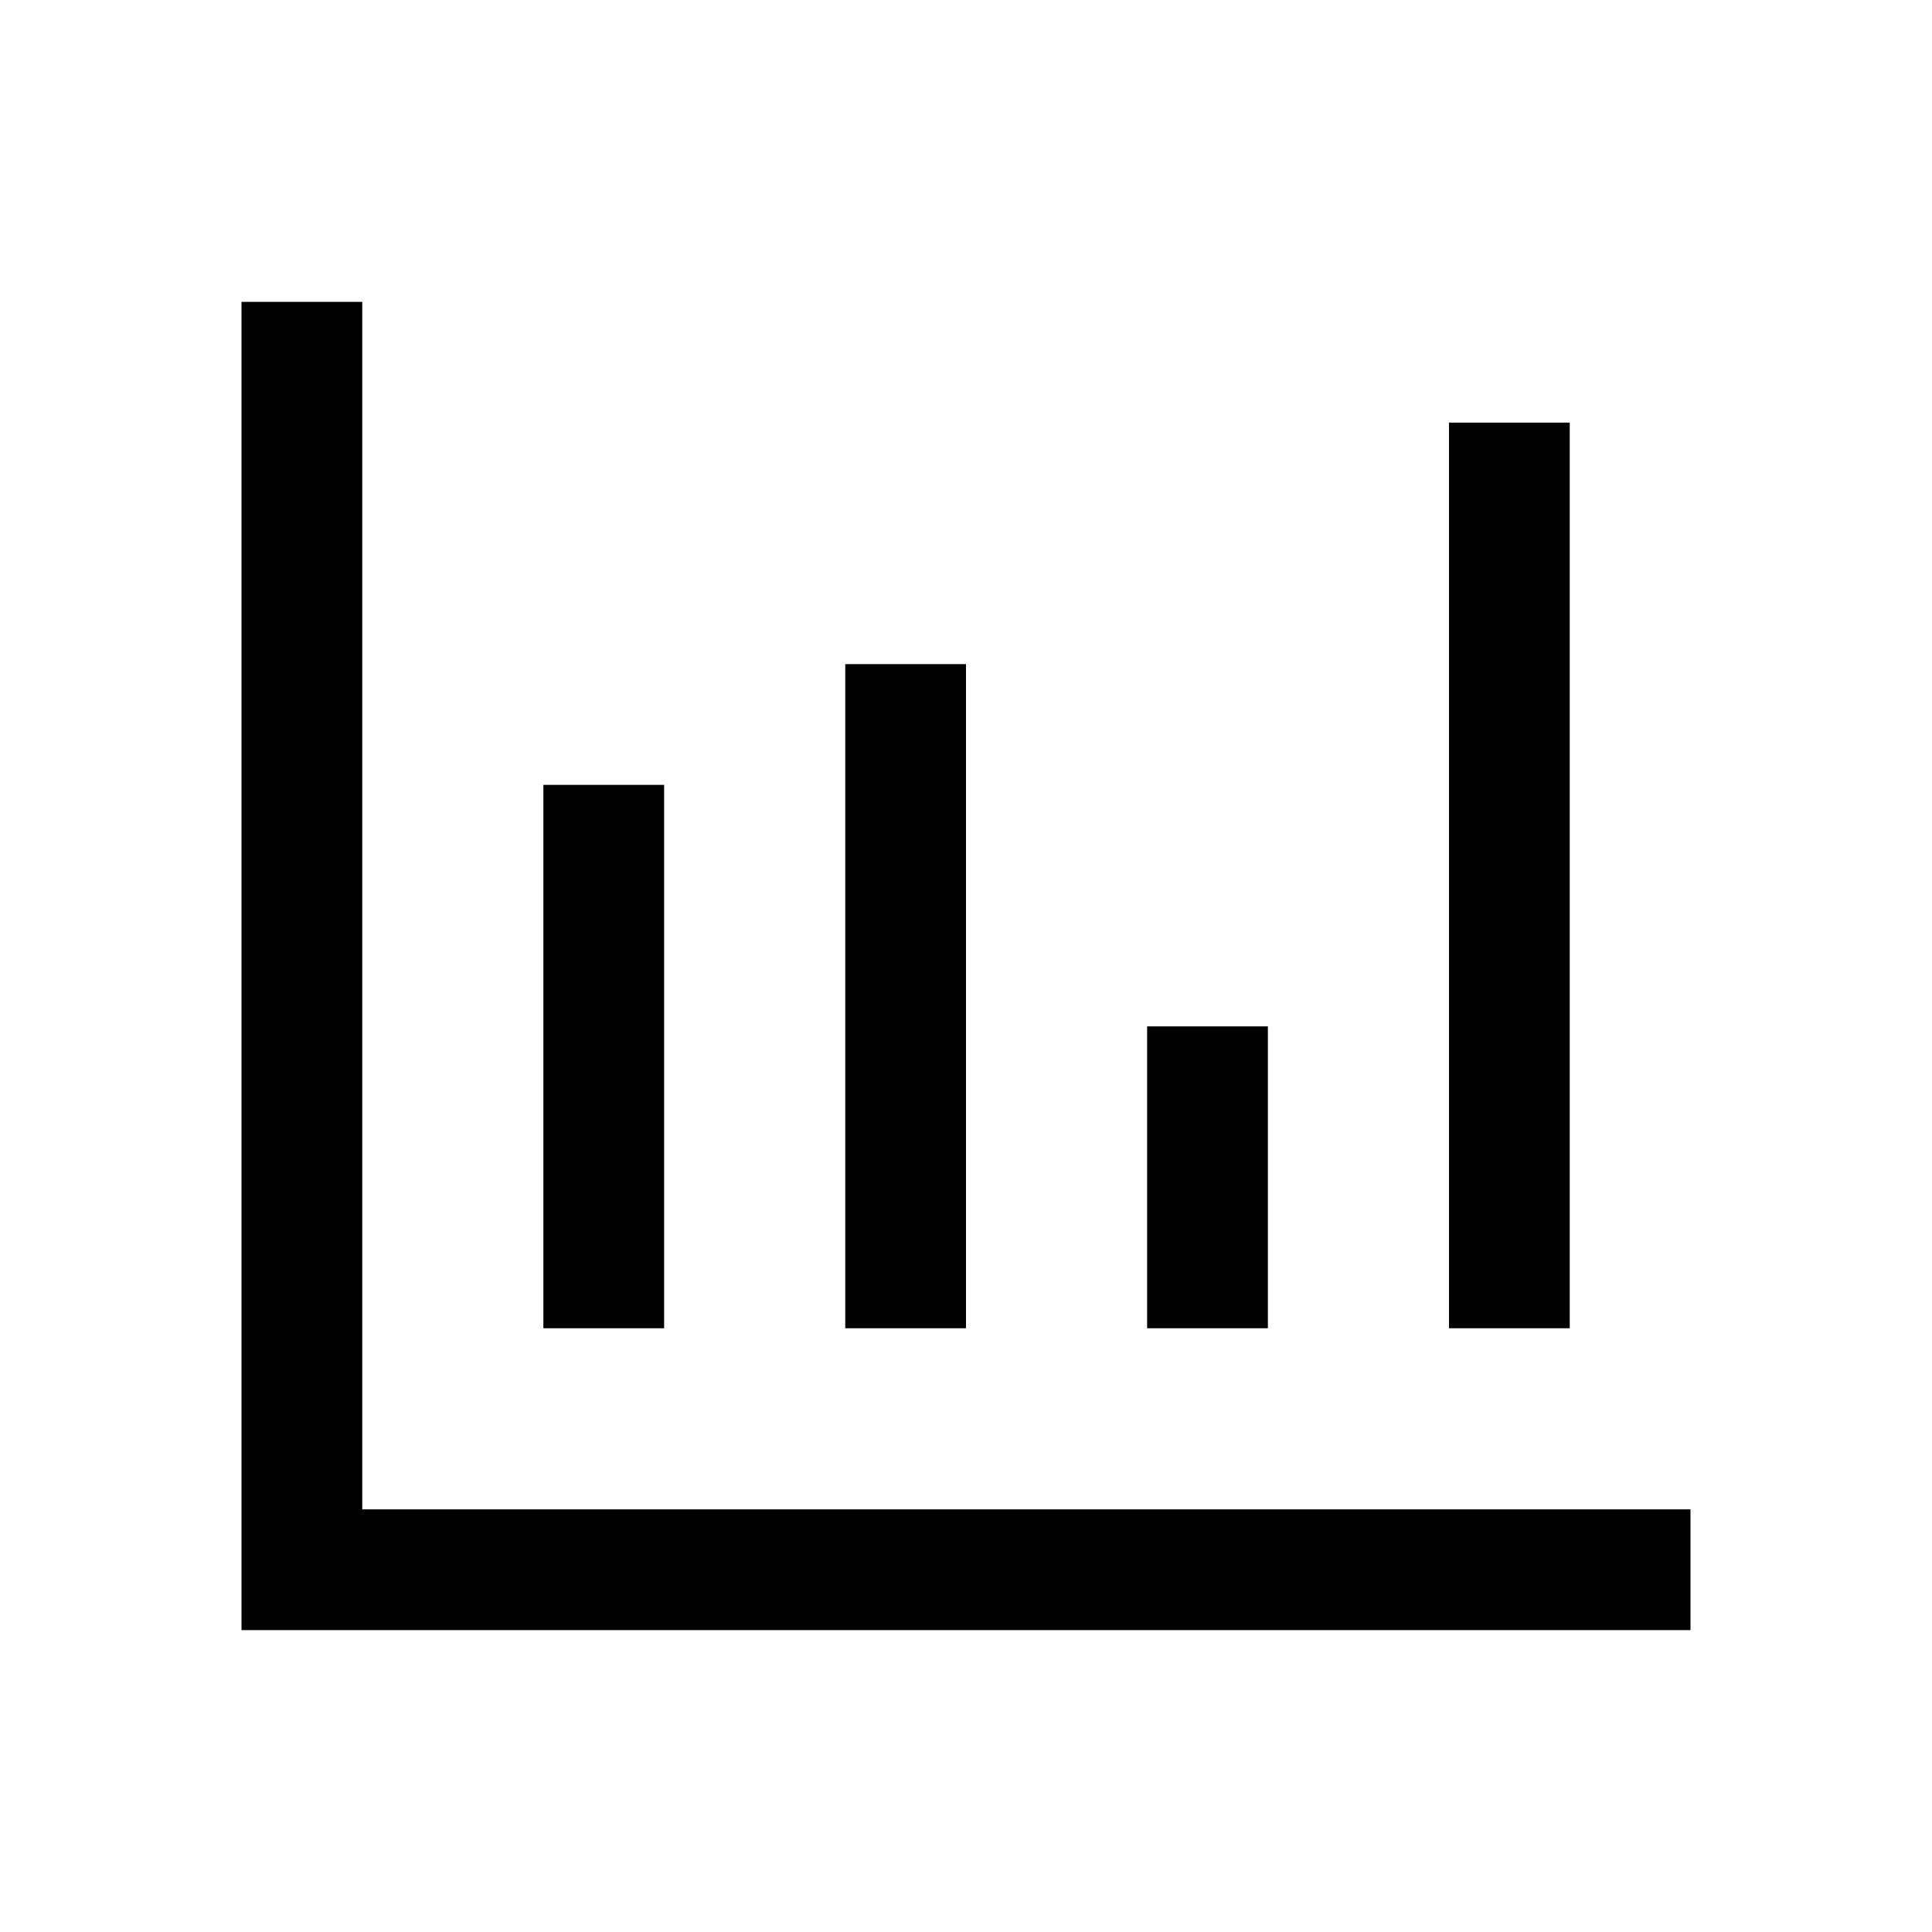
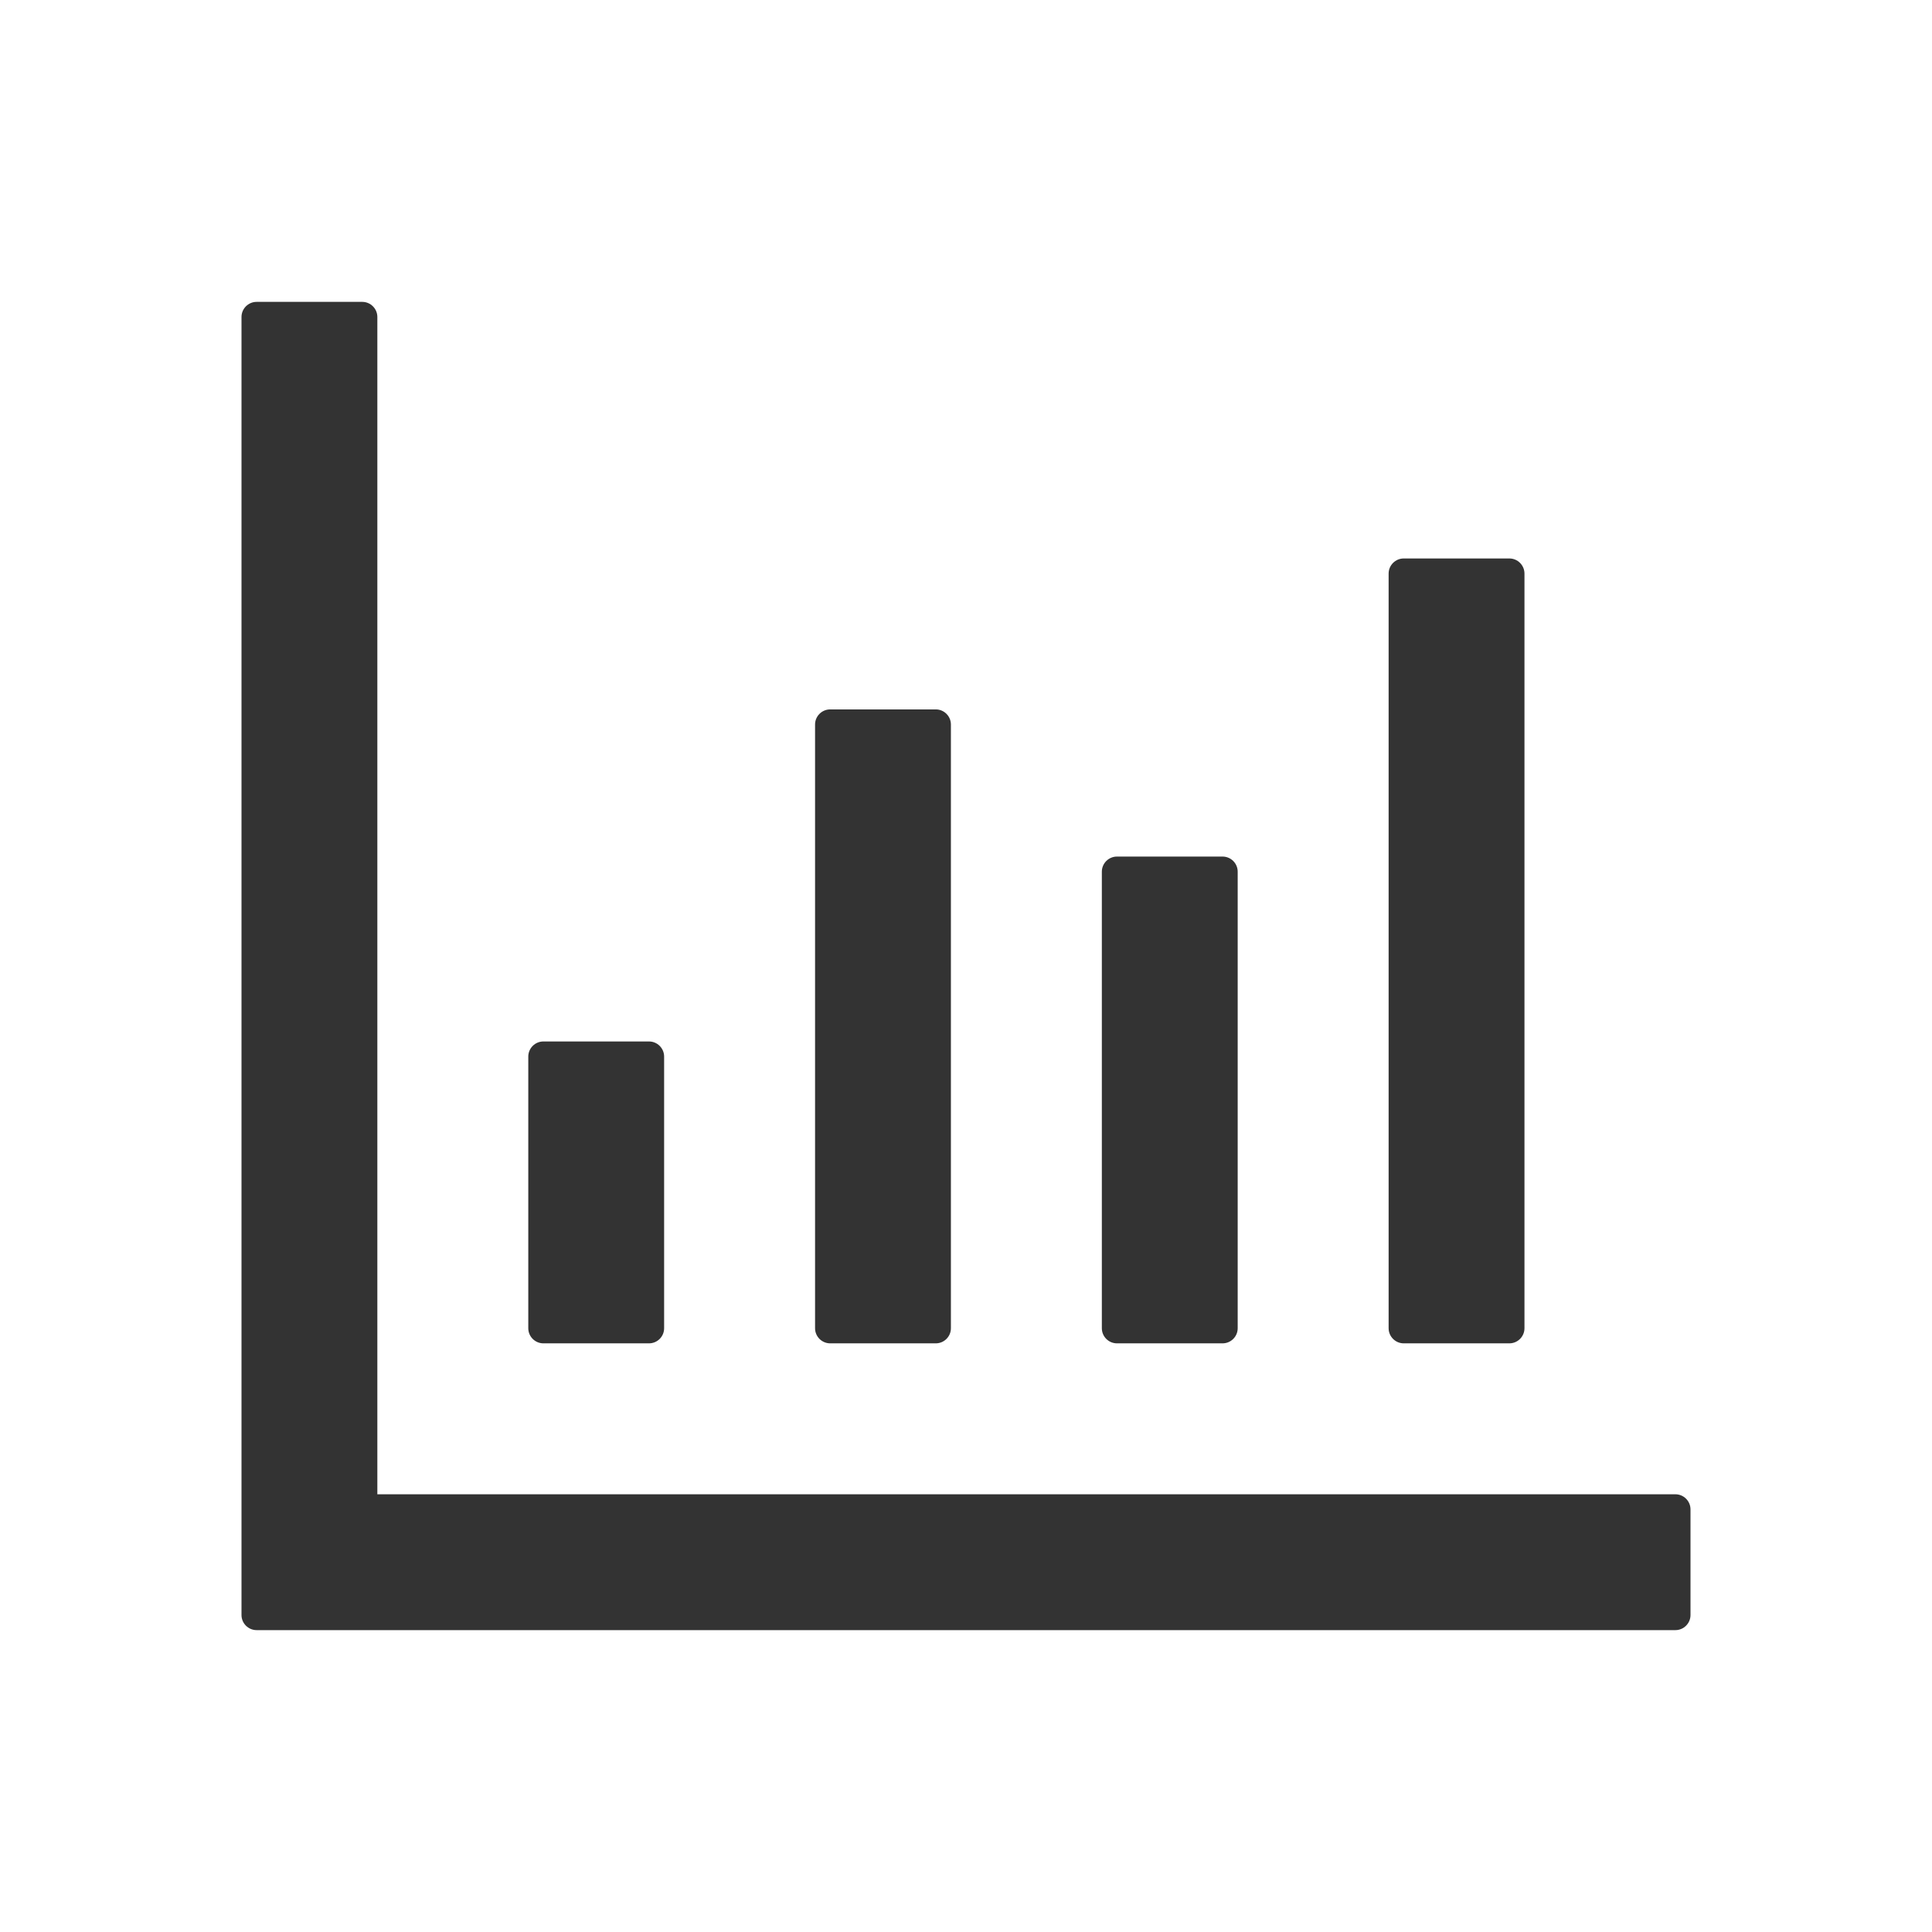
- <svg xmlns="http://www.w3.org/2000/svg" t="1589721114563" class="icon" viewBox="0 0 1024 1024" version="1.1" p-id="5725" width="200" height="200">
+ <svg xmlns="http://www.w3.org/2000/svg" t="1589812990308" class="icon" viewBox="0 0 1024 1024" version="1.1" p-id="3673" width="200" height="200">
  <defs>
    <style type="text/css" />
  </defs>
-   <path d="M192 160v640h704v64H128V160h64z m160 256v288H288v-288h64z m160-64v352h-64V352h64z m160 192v160h-64v-160h64z m160-320v480h-64V224h64z" fill="#000000" p-id="5726" />
+   <path d="M888 792H200V168c0-4.4-3.6-8-8-8h-56c-4.4 0-8 3.6-8 8v688c0 4.4 3.6 8 8 8h752c4.4 0 8-3.6 8-8v-56c0-4.4-3.6-8-8-8z" p-id="3674" fill="#333333" />
+   <path d="M288 712h56c4.4 0 8-3.6 8-8V560c0-4.4-3.6-8-8-8h-56c-4.4 0-8 3.6-8 8v144c0 4.4 3.6 8 8 8z m152 0h56c4.4 0 8-3.6 8-8V384c0-4.4-3.6-8-8-8h-56c-4.4 0-8 3.6-8 8v320c0 4.4 3.6 8 8 8z m152 0h56c4.4 0 8-3.6 8-8V462c0-4.4-3.6-8-8-8h-56c-4.4 0-8 3.6-8 8v242c0 4.4 3.6 8 8 8z m152 0h56c4.4 0 8-3.6 8-8V304c0-4.4-3.6-8-8-8h-56c-4.4 0-8 3.6-8 8v400c0 4.4 3.6 8 8 8z" p-id="3675" fill="#333333" />
</svg>
